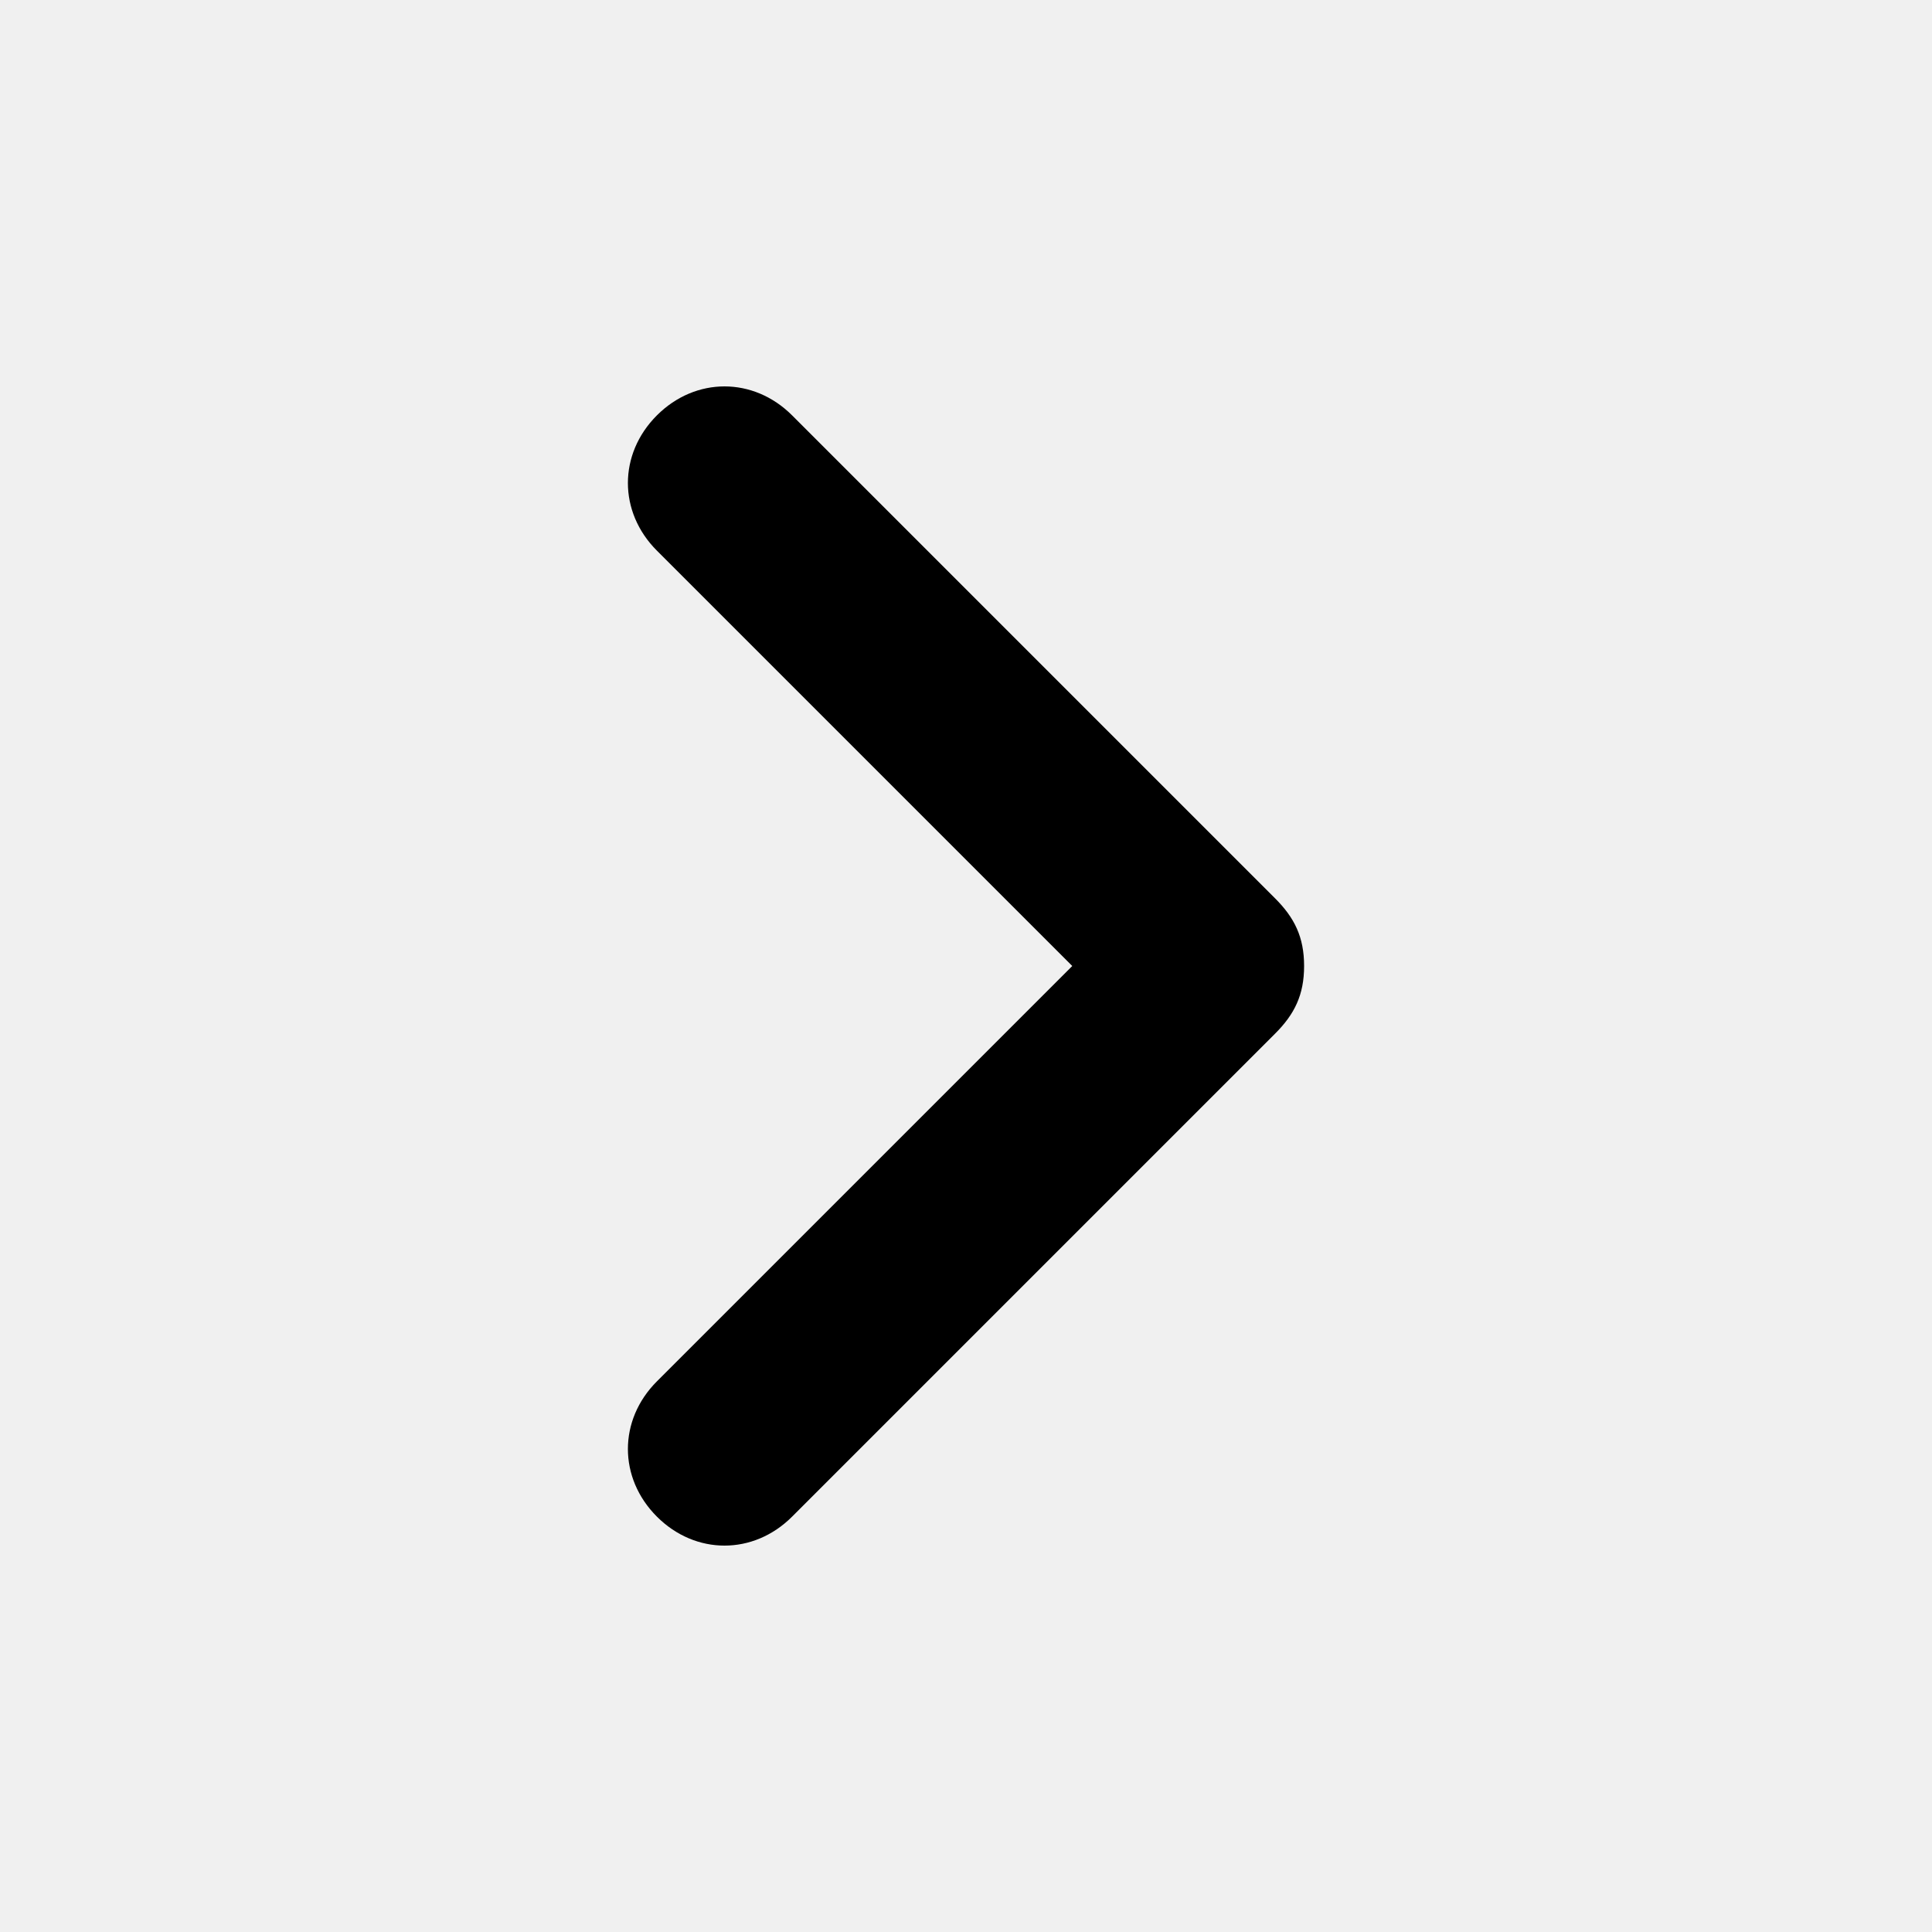
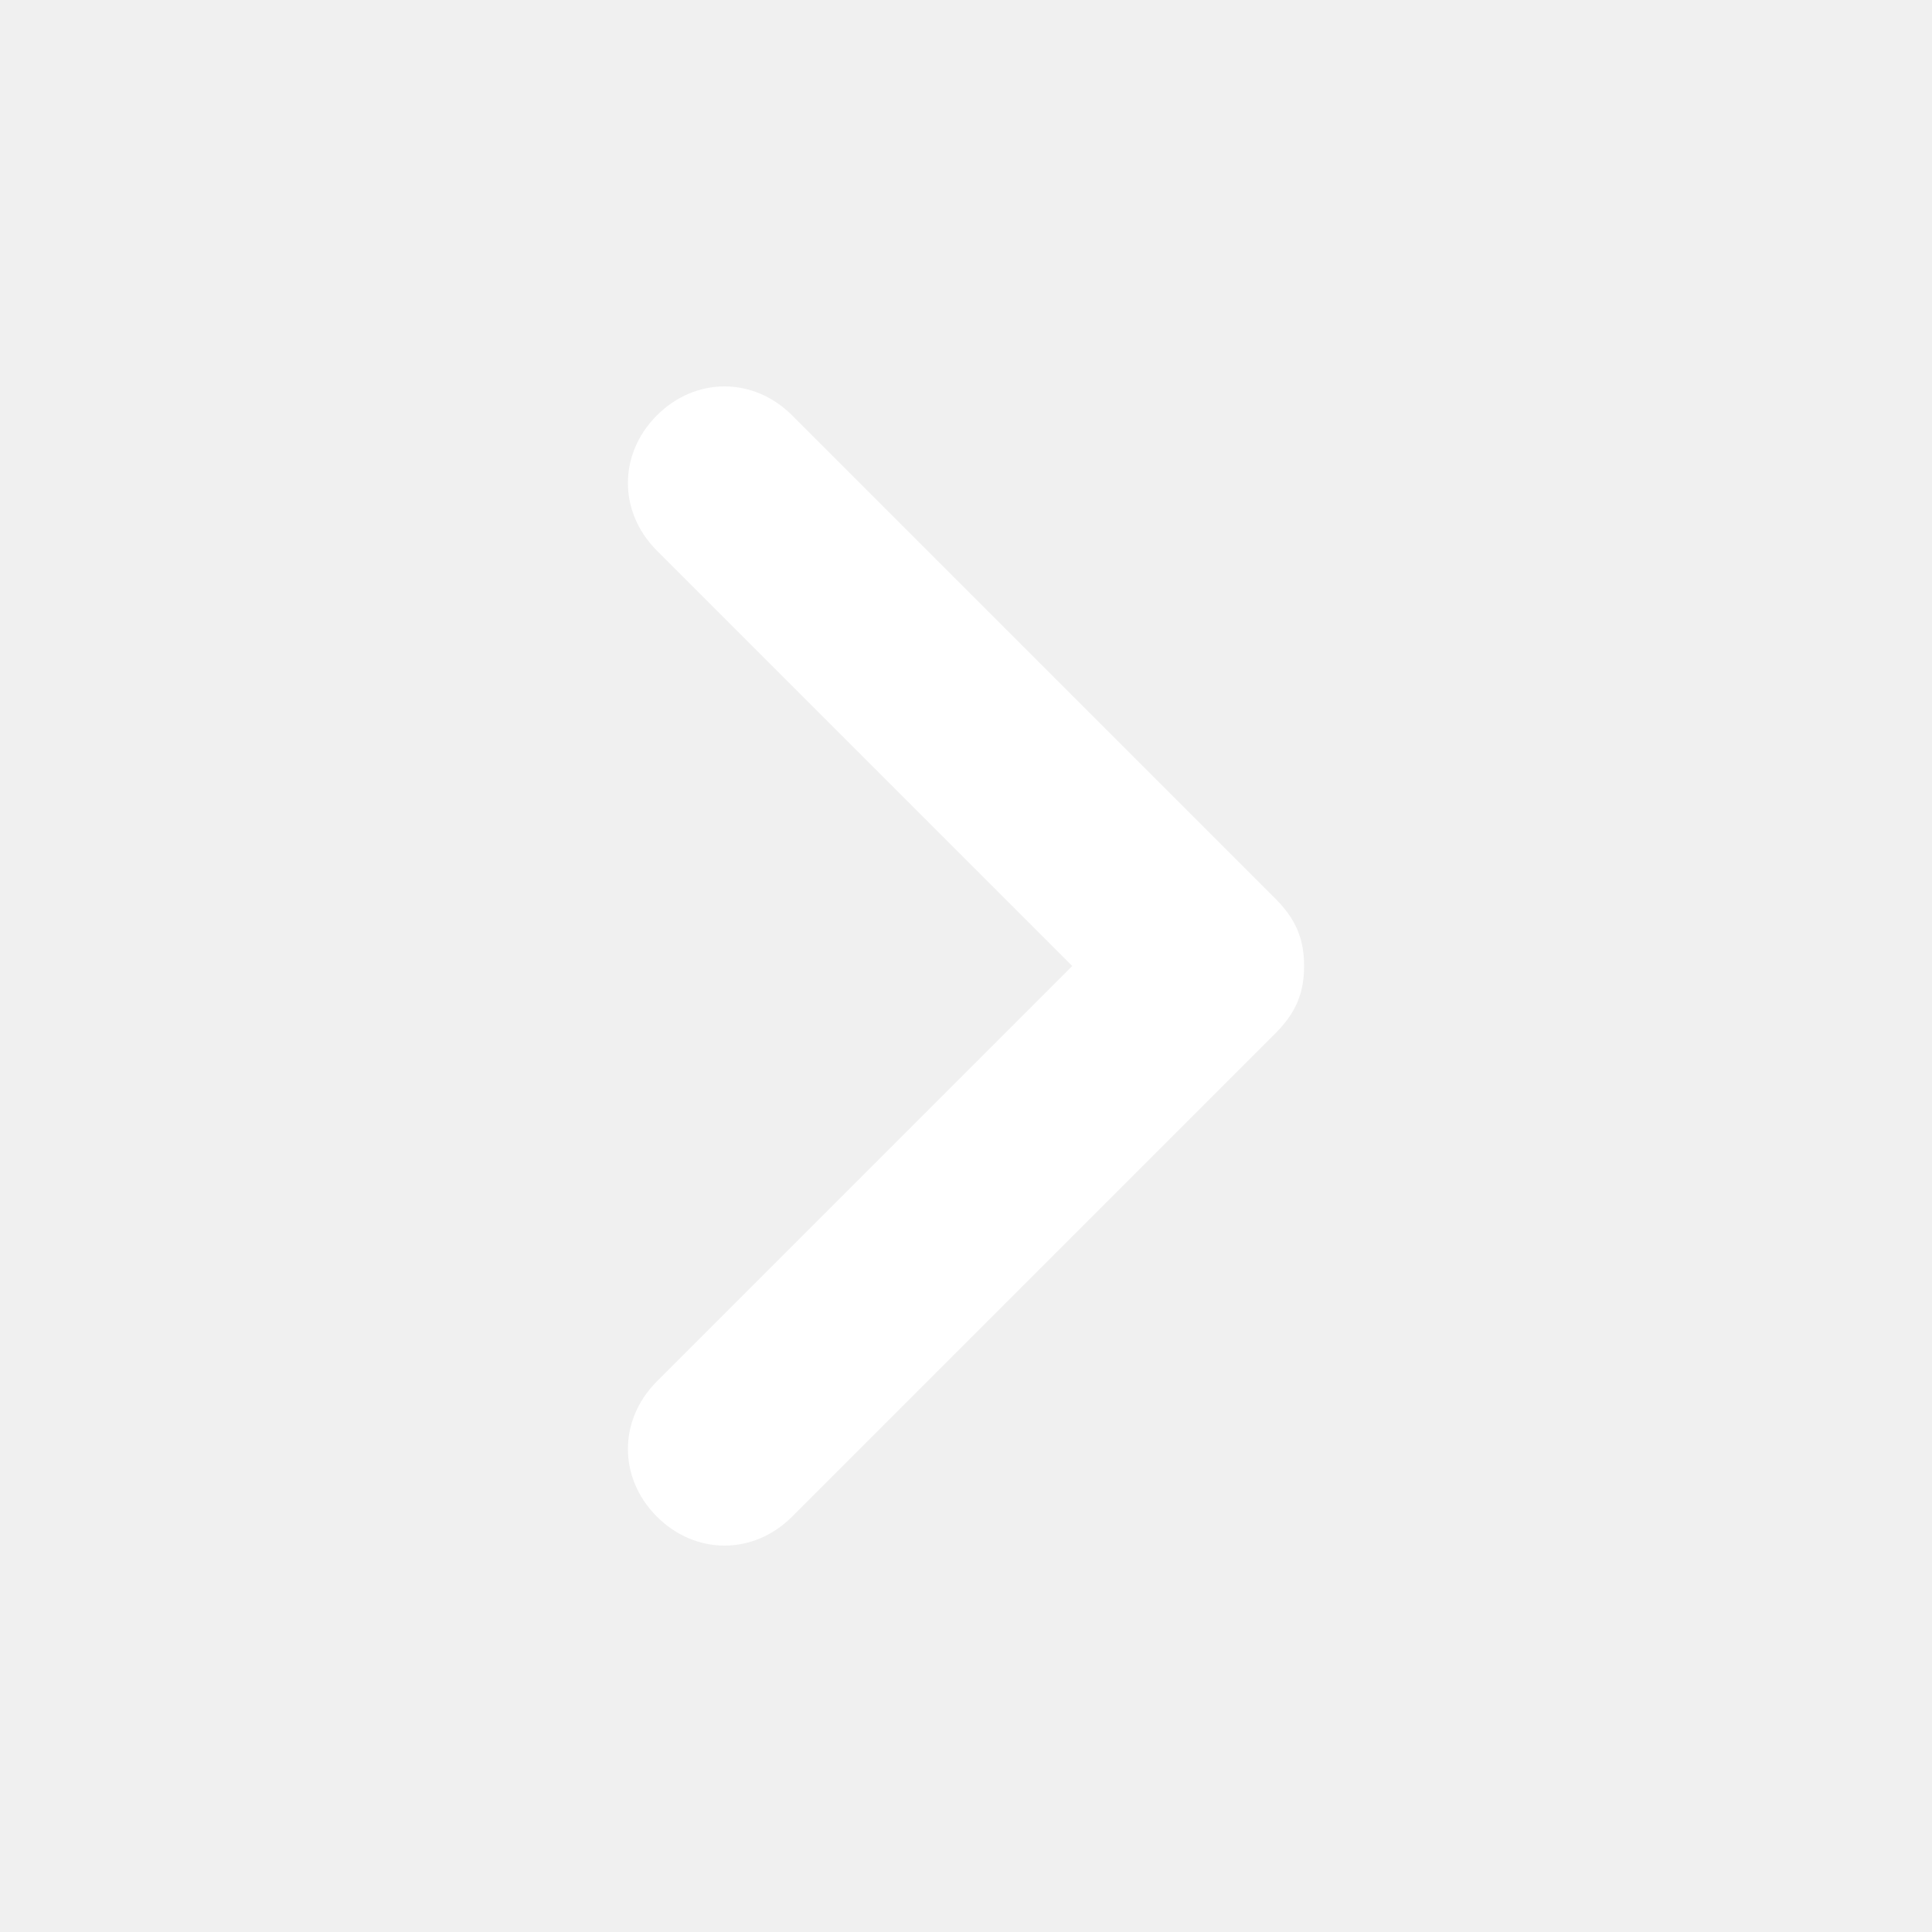
<svg xmlns="http://www.w3.org/2000/svg" id="_レイヤー_1" version="1.1" viewBox="0 0 20 20">
-   <path d="M8.2,15.7l5-5c.2-.2.3-.4.3-.7s-.1-.5-.3-.7l-5-5c-.4-.4-1-.4-1.4,0-.4.4-.4,1,0,1.4l4.3,4.3-4.3,4.3c-.4.4-.4,1,0,1.4.4.4,1,.4,1.4,0Z" />
+   <defs>
+     <style>
+       .st0 {
+         fill: #fff;
+       }
+     </style>
+   </defs>
+   <path class="st0" d="M8.2,15.7l5-5c.2-.2.3-.4.3-.7s-.1-.5-.3-.7l-5-5c-.4-.4-1-.4-1.4,0s-.4,1,0,1.4l4.3,4.3-4.3,4.3c-.4.4-.4,1,0,1.4.4.4,1,.4,1.4,0Z" />
</svg>
